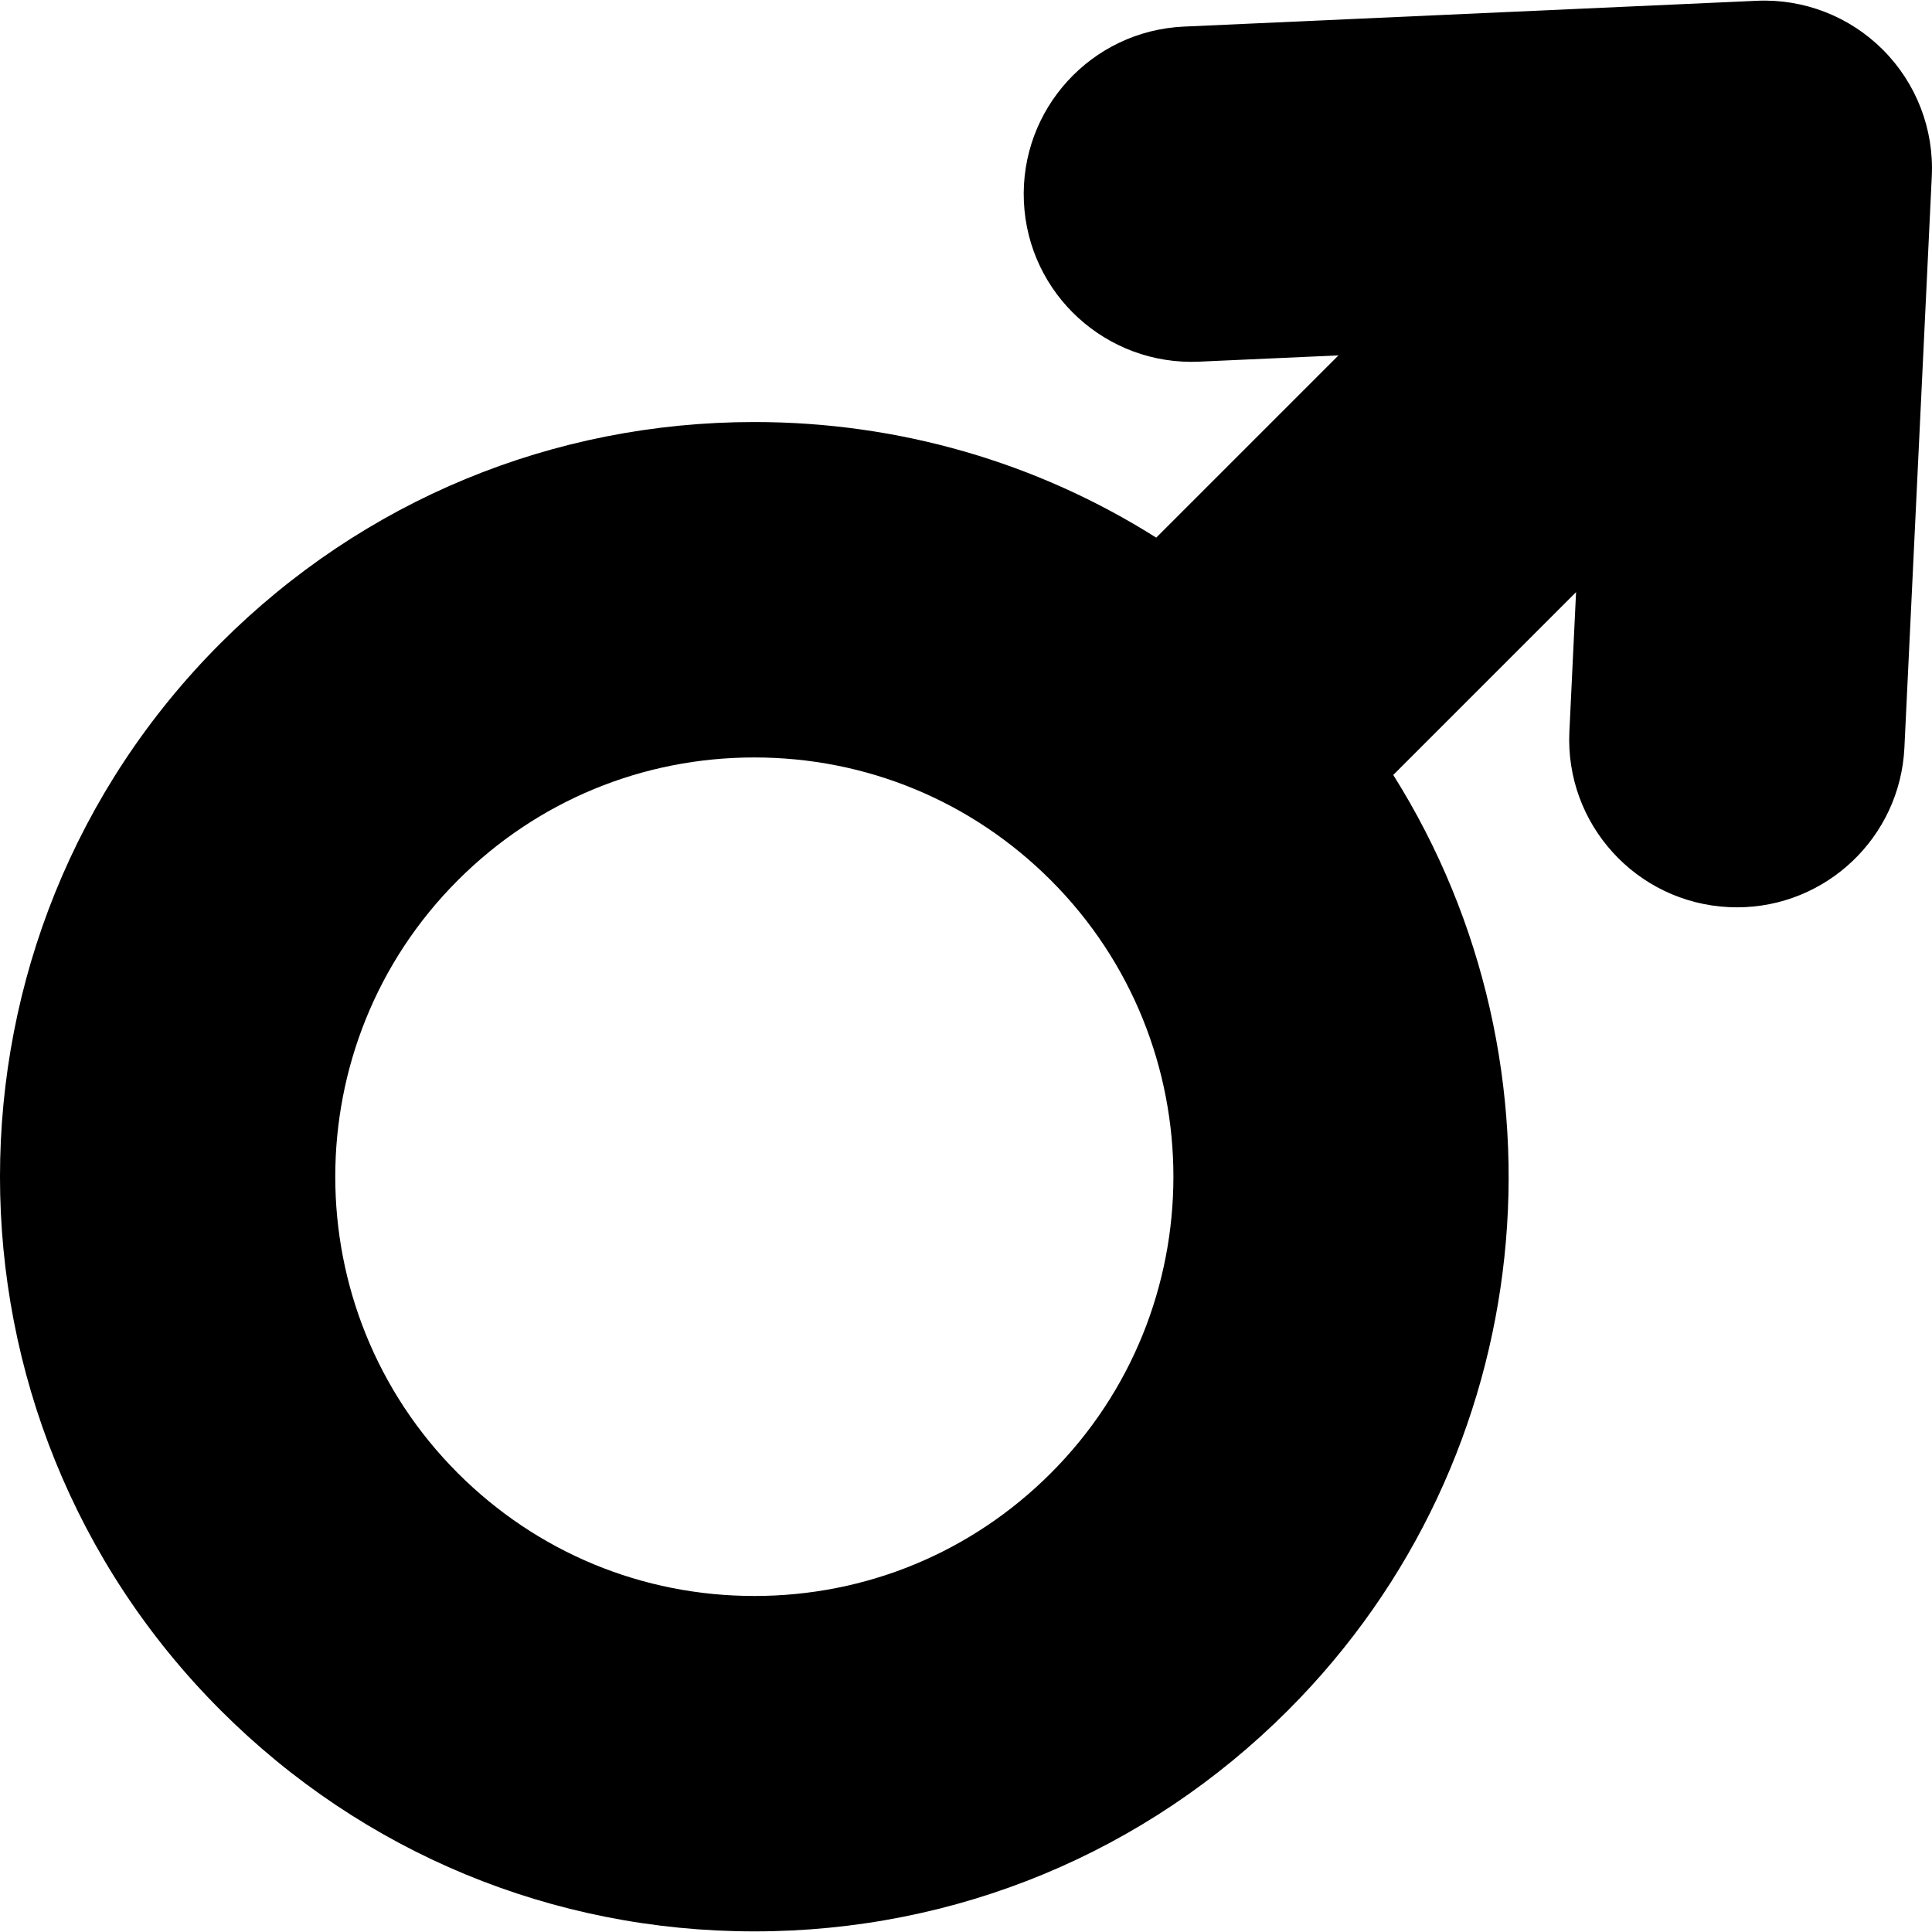
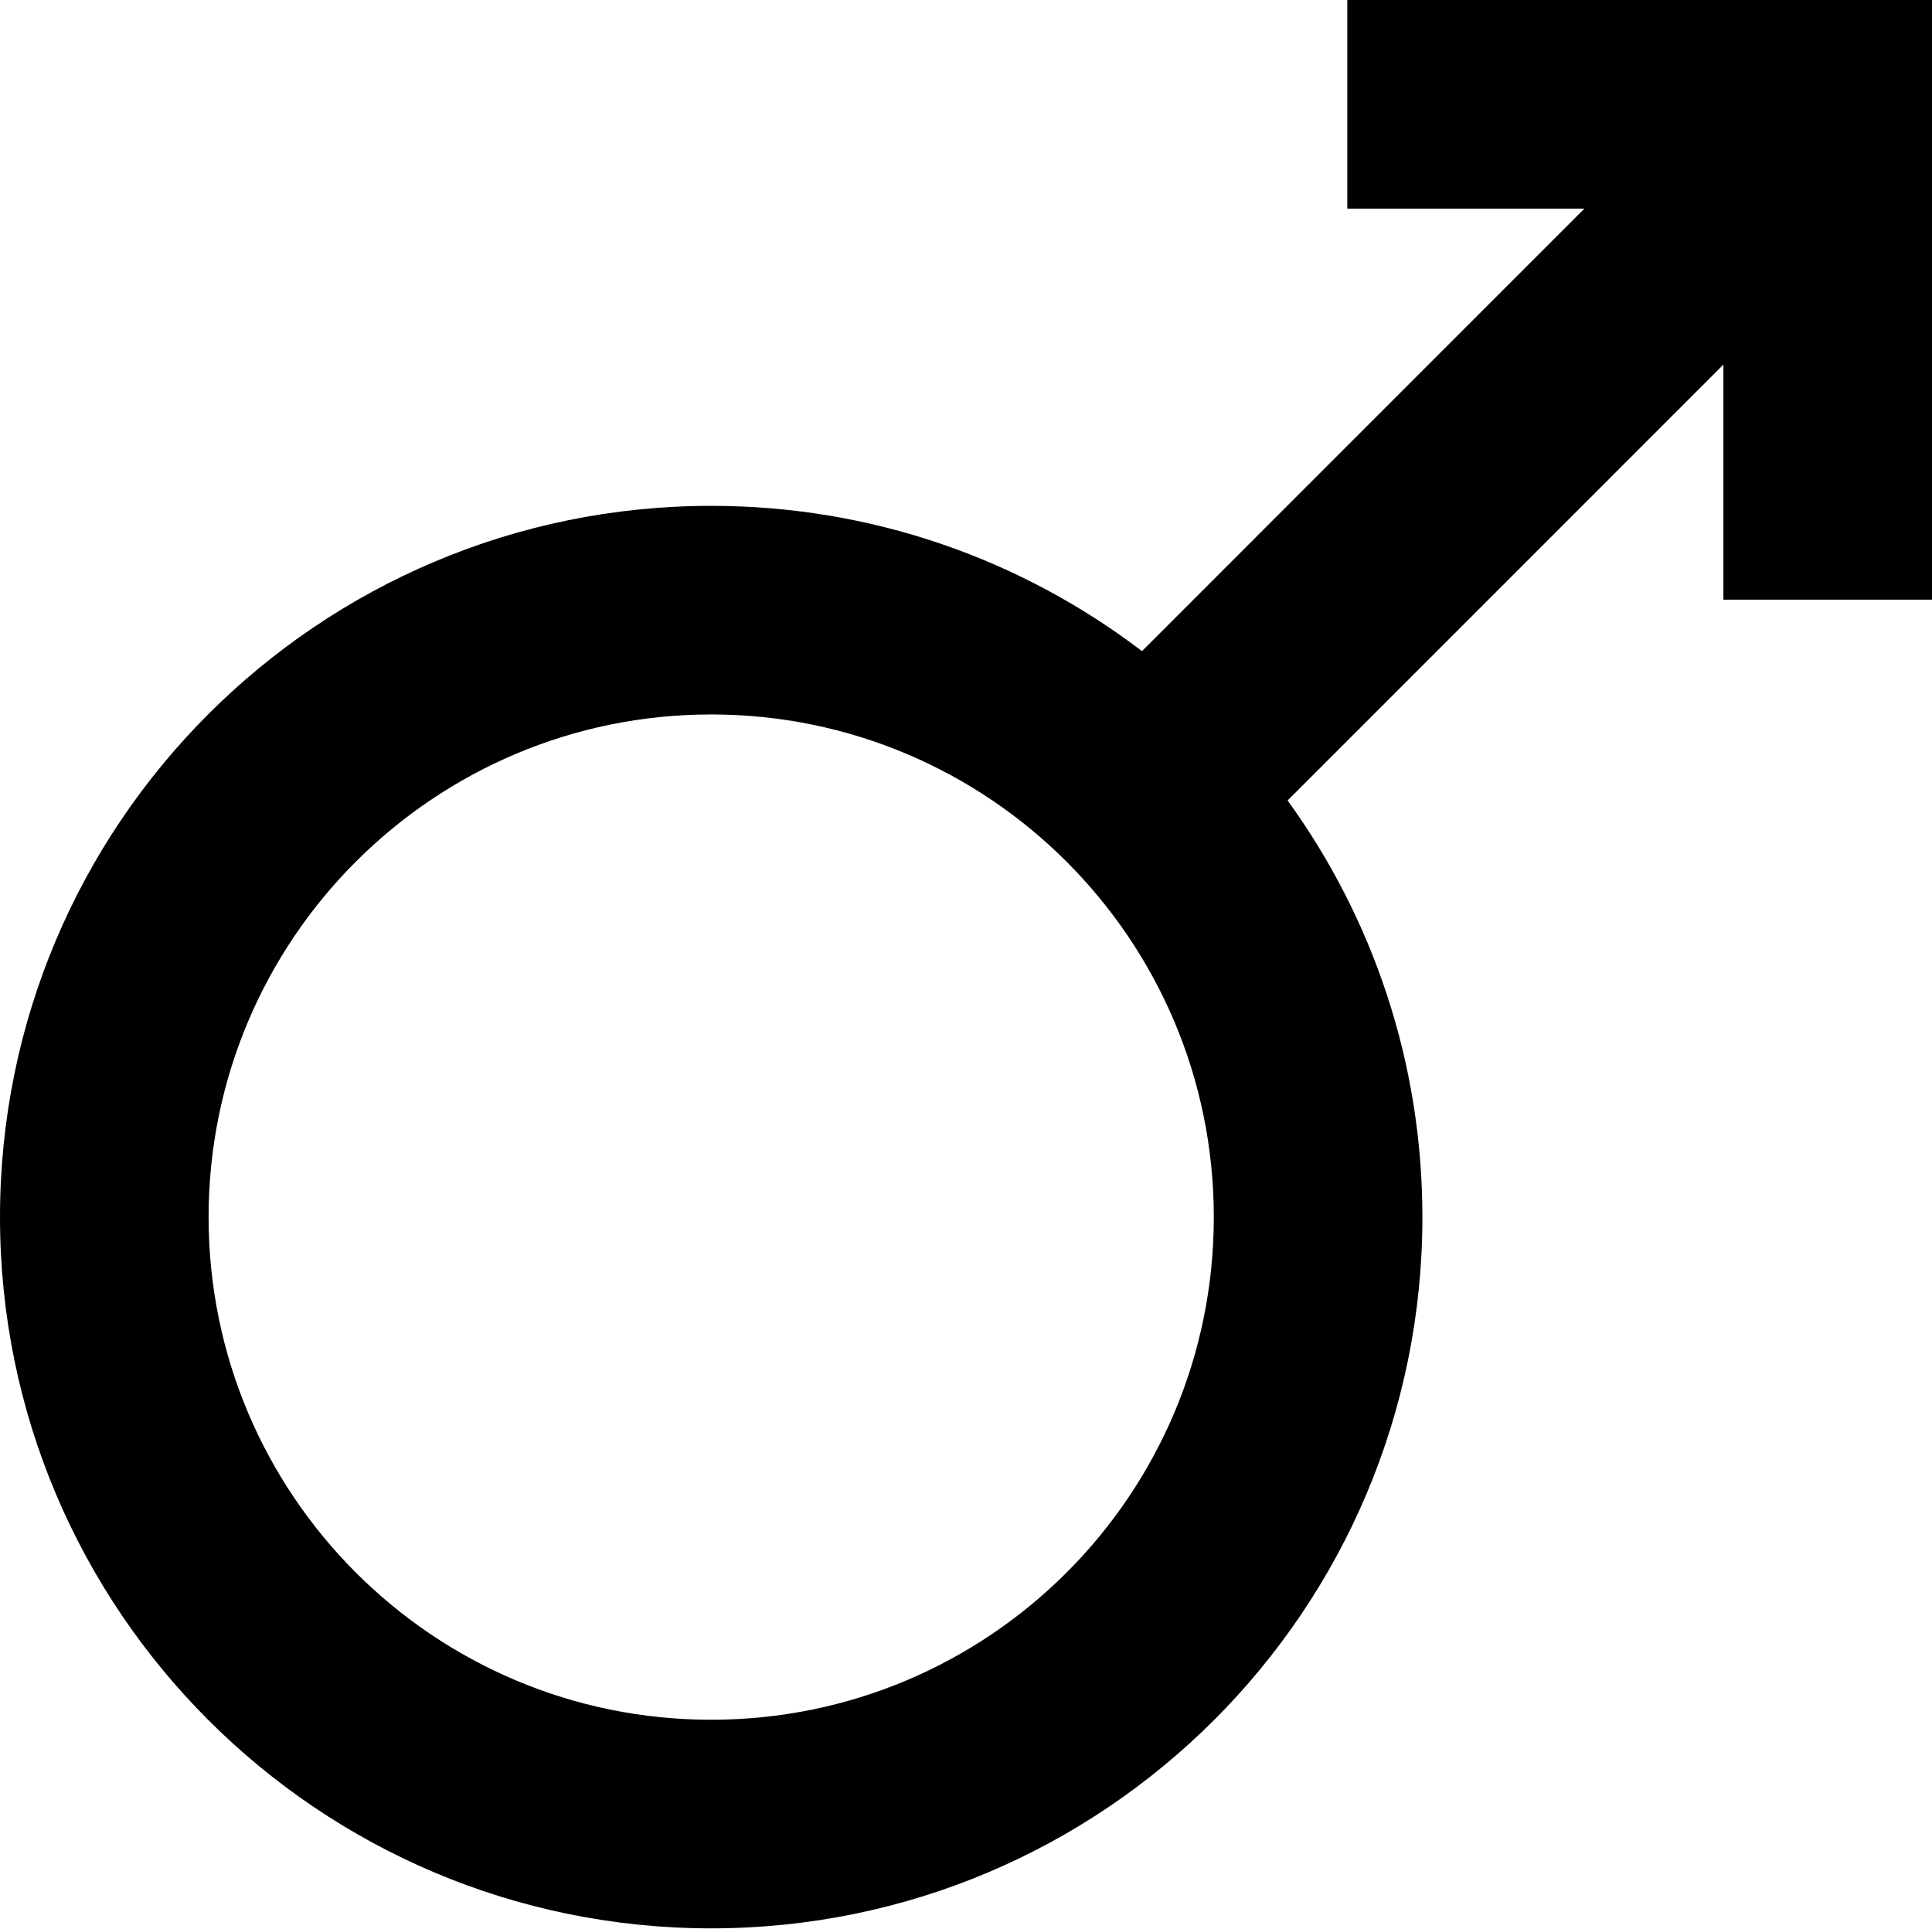
- <svg xmlns="http://www.w3.org/2000/svg" fill="#000000" height="800px" width="800px" version="1.1" id="Capa_1" viewBox="0 0 345.6 345.6" xml:space="preserve">
-   <path d="M336.843,8.927c-5.959-5.976-14.148-9.174-22.594-8.787L211.774,4.758c-16.551,0.746-29.365,14.769-28.619,31.32  c0.746,16.552,14.789,29.342,31.32,28.619l24.955-1.125l-32.602,32.602c-21.324-13.469-46.053-20.681-71.893-20.681  c-36.061,0-69.963,14.042-95.459,39.541c-52.637,52.635-52.637,138.281,0,190.917c25.496,25.499,59.398,39.54,95.459,39.54  c36.061,0,69.961-14.041,95.459-39.54c45.348-45.348,51.623-115.193,18.834-167.326l32.701-32.701l-1.195,24.942  c-0.793,16.55,11.979,30.608,28.529,31.402c0.49,0.023,0.975,0.035,1.461,0.035c15.906,0,29.17-12.505,29.941-28.564l4.898-102.193  C345.97,23.115,342.804,14.904,336.843,8.927z M187.97,263.526c-14.166,14.165-33,21.966-53.033,21.966  c-20.035,0-38.869-7.801-53.033-21.966c-29.242-29.243-29.242-76.823,0-106.066c14.164-14.165,33-21.966,53.033-21.966  s38.869,7.801,53.033,21.966C217.212,186.701,217.212,234.282,187.97,263.526z" />
+ <svg xmlns="http://www.w3.org/2000/svg" shape-rendering="geometricPrecision" text-rendering="geometricPrecision" image-rendering="optimizeQuality" fill-rule="evenodd" clip-rule="evenodd" viewBox="0 0 512 511.01">
+   <path fill-rule="nonzero" d="m456.72 96.62-115.49 115.5c22.46 31.03 35.72 69.17 35.72 110.41 0 52.04-21.1 99.17-55.2 133.27-34.11 34.1-81.23 55.21-133.28 55.21-52.03 0-99.17-21.11-133.27-55.21C21.1 421.7 0 374.57 0 322.53c0-52.04 21.1-99.17 55.2-133.27 34.1-34.1 81.23-55.21 133.27-55.21 42.91 0 82.47 14.35 114.16 38.5L419.89 55.28h-62.84V0H512v158.91h-55.28V96.62zM282.66 228.35c-24.1-24.1-57.41-39.02-94.19-39.02s-70.08 14.92-94.18 39.02c-24.1 24.1-39.01 57.4-39.01 94.18 0 36.78 14.91 70.09 39.01 94.19 24.1 24.1 57.4 39.01 94.18 39.01 36.78 0 70.09-14.91 94.19-39.01 24.1-24.1 39.01-57.41 39.01-94.19s-14.91-70.08-39.01-94.18z" />
</svg>
